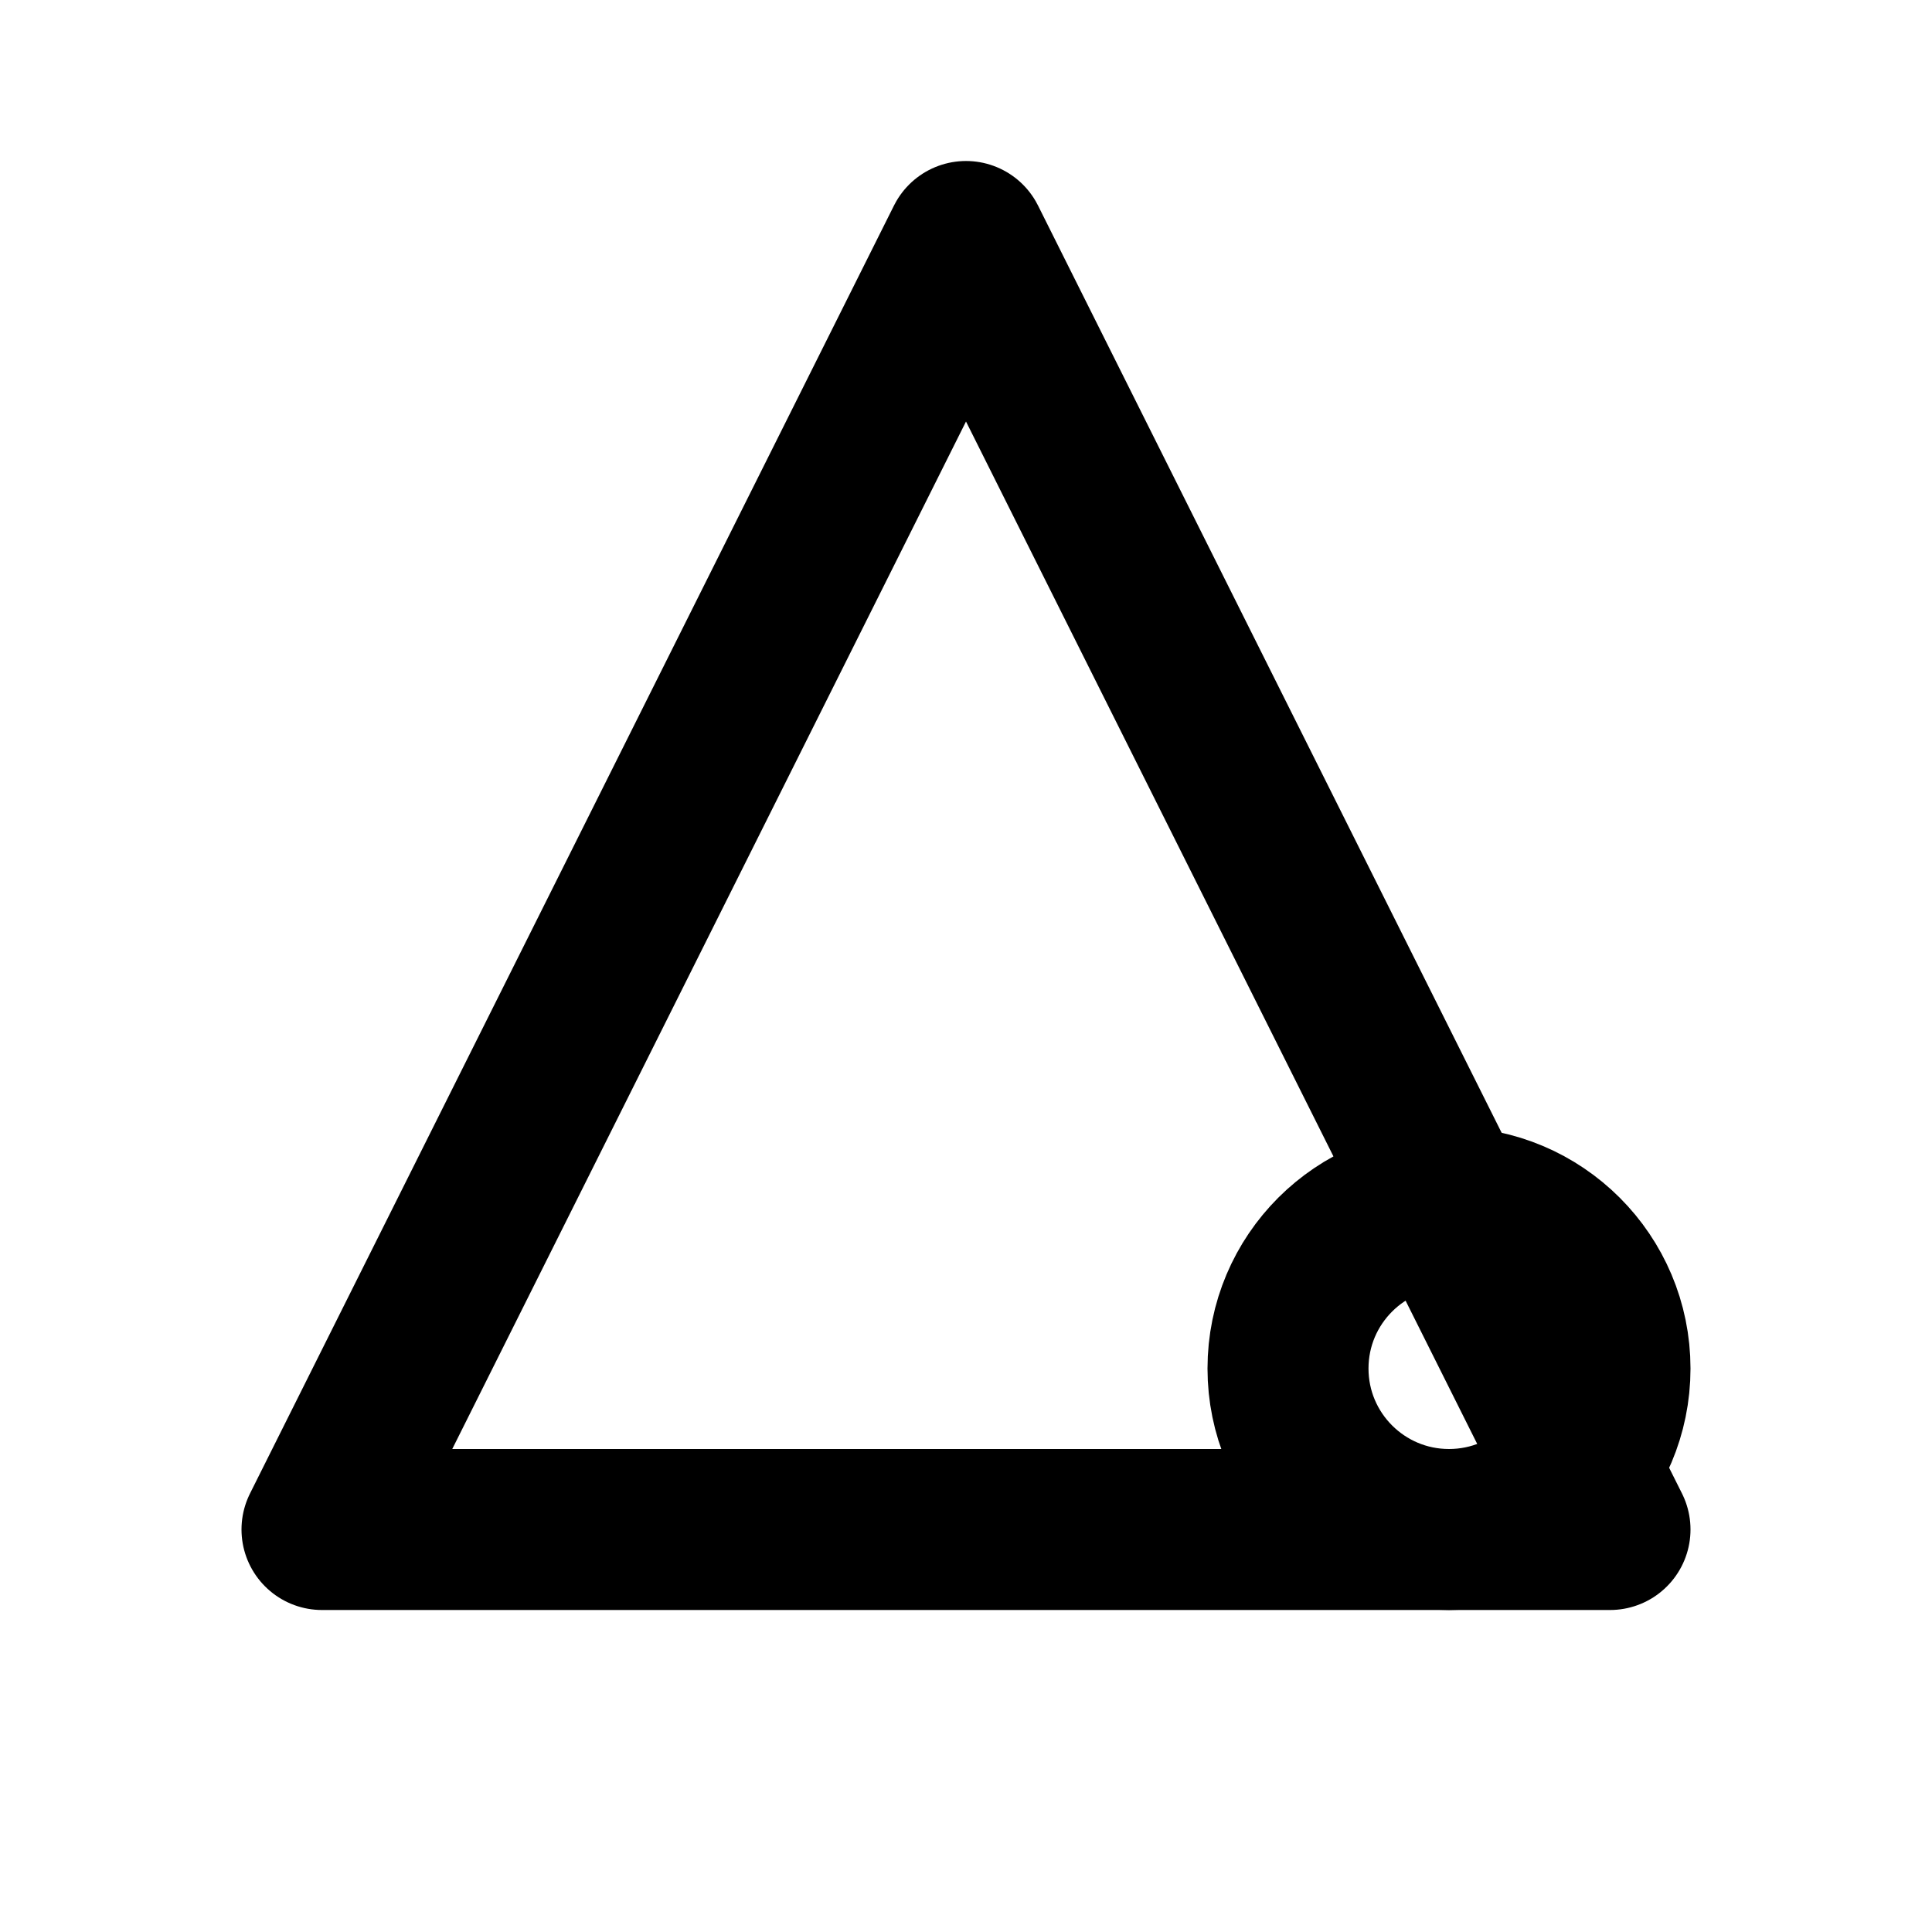
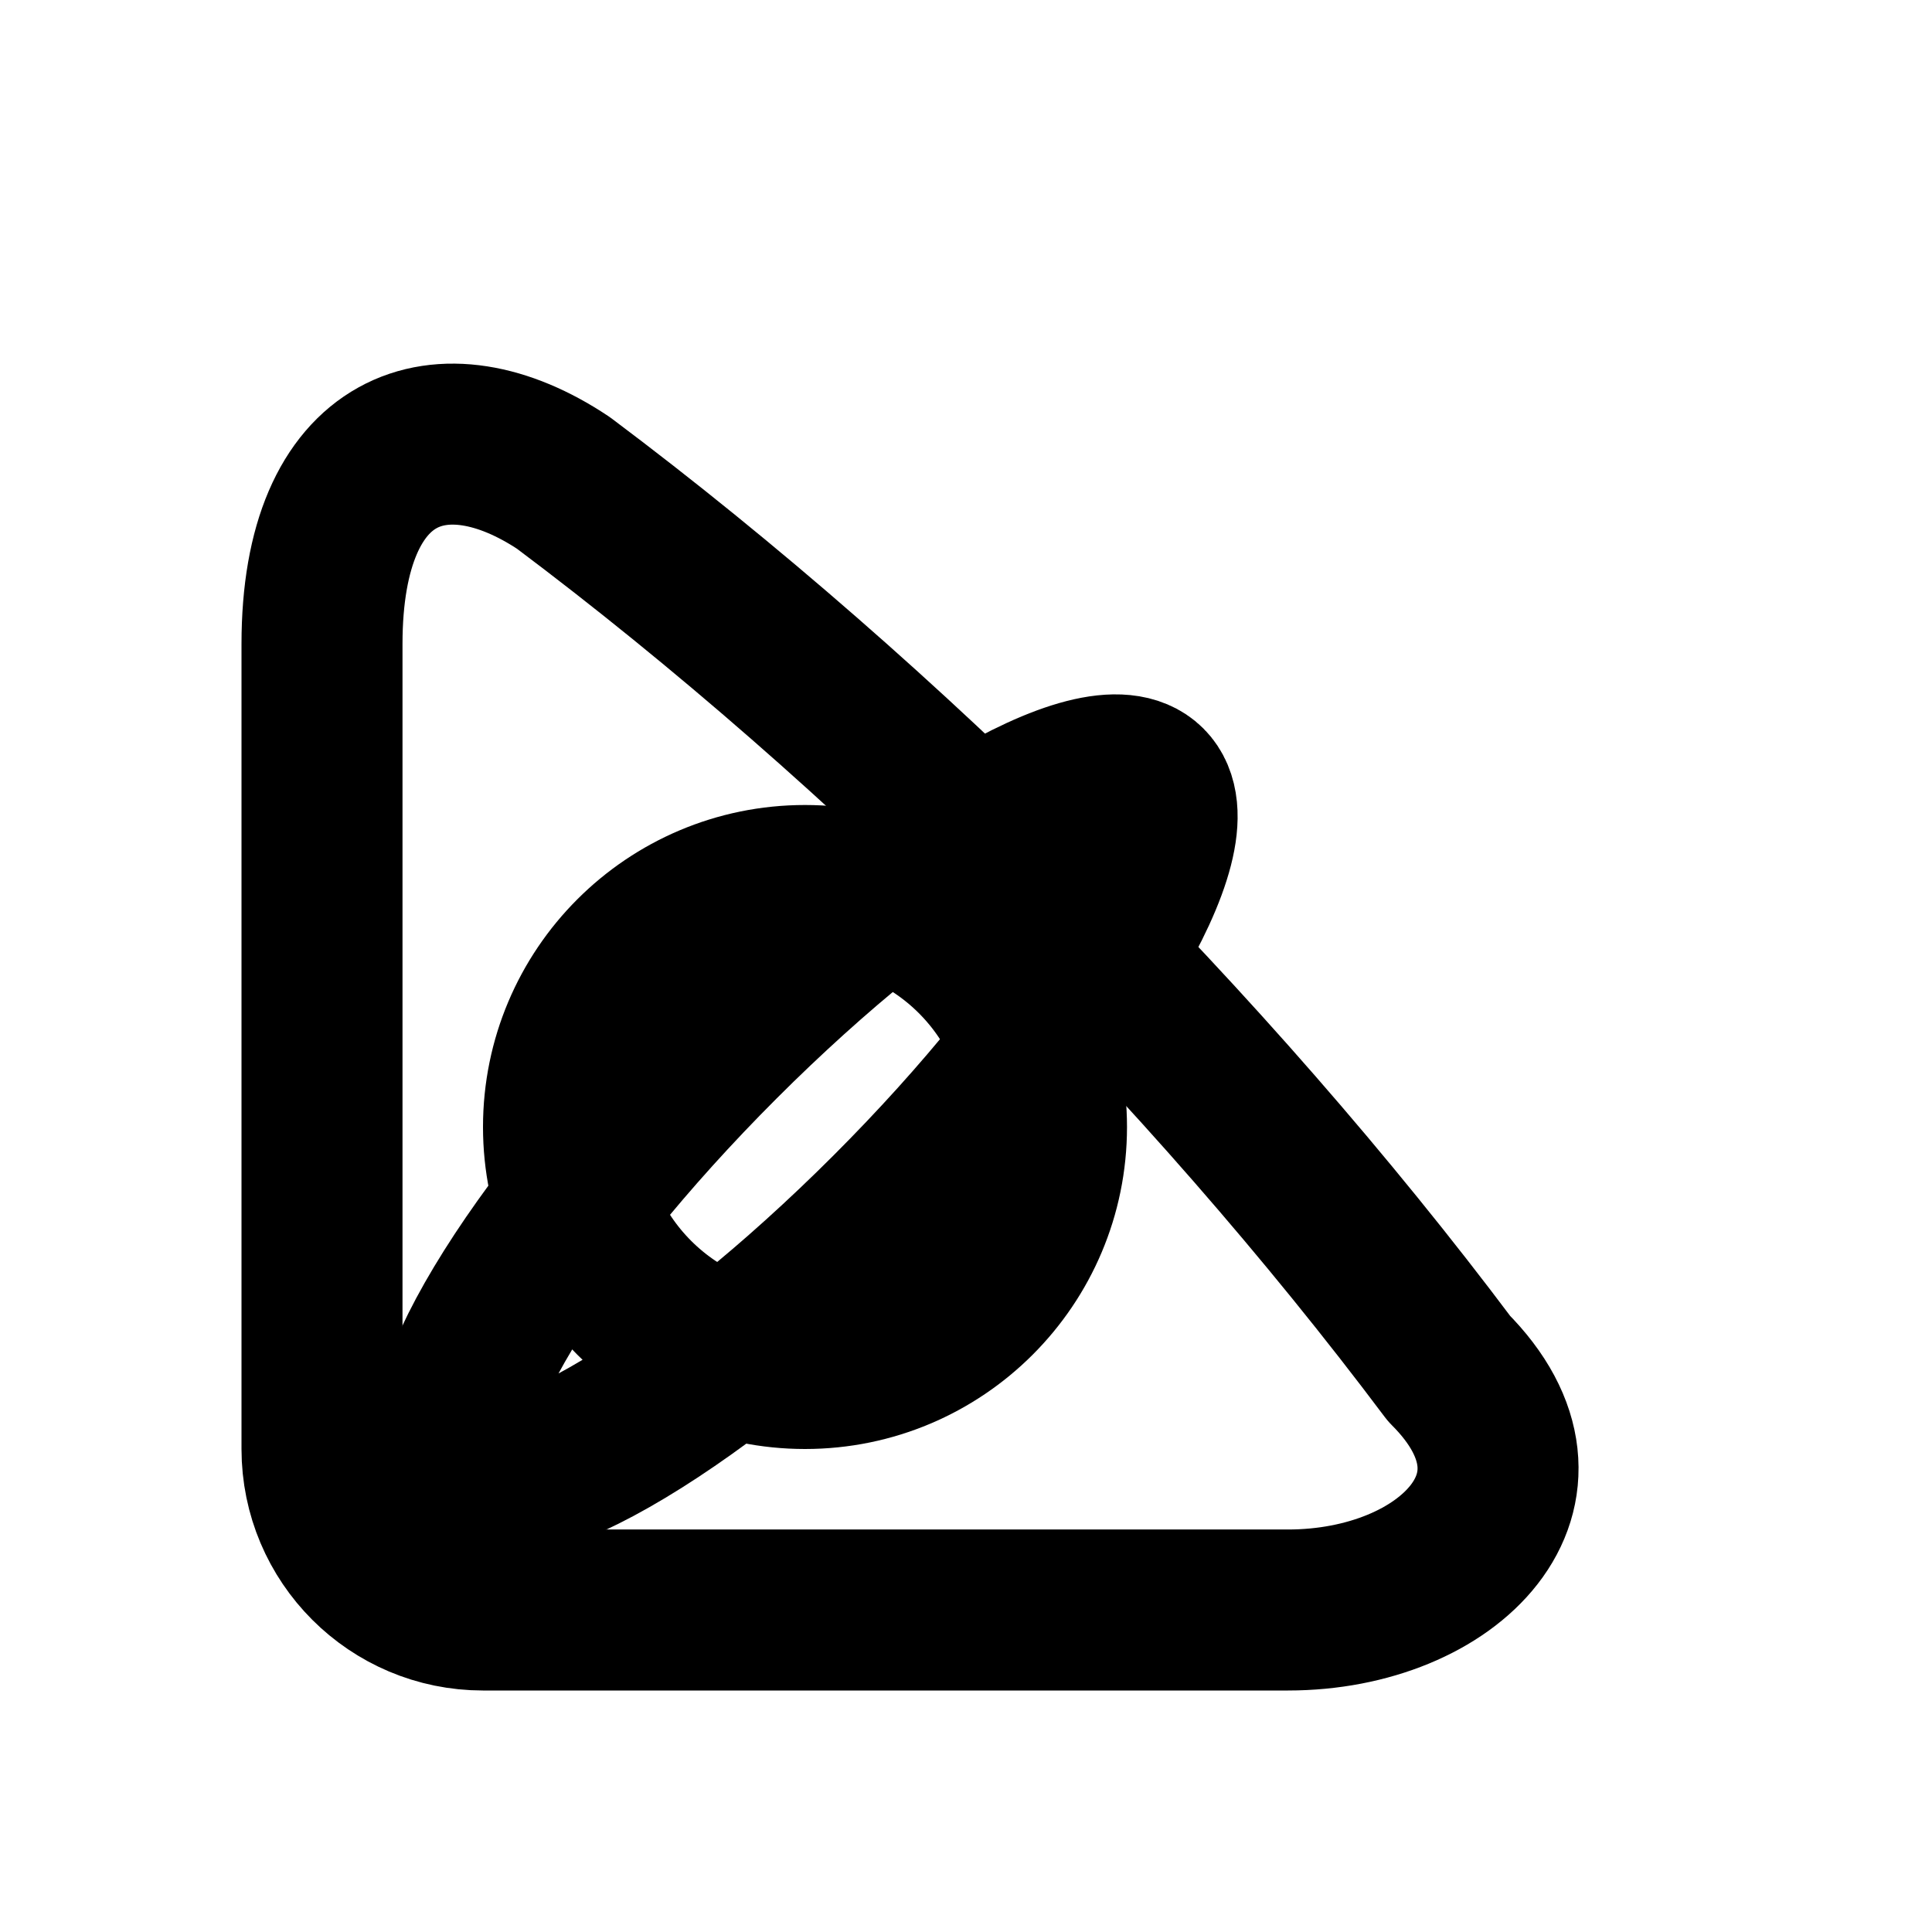
- <svg xmlns="http://www.w3.org/2000/svg" width="24" height="24" viewBox="0 0 24 24" fill="none" stroke="currentColor" stroke-width="2" stroke-linecap="round" stroke-linejoin="round">
-   <path d="M12 3l8 16H4z" />
-   <circle cx="18" cy="17" r="2" />
+ <svg xmlns="http://www.w3.org/2000/svg" viewBox="0 0 24 24" fill="none" stroke="currentColor" stroke-width="2" stroke-linecap="round" stroke-linejoin="round" class="icon icon-tabler icons-tabler-outline icon-tabler-deepshape">
+   <path stroke="none" d="M0 0h24v24H0z" fill="none" />
+   <path d="M4 8v10a2 2 0 0 0 2 2h10c2 0 3.5 -1.5 2 -3c-3 -4 -7 -8 -11 -11c-1.5 -1 -3 -0.5 -3 2z" />
+   <circle cx="10" cy="14" r="3" />
+   <ellipse cx="10" cy="14" rx="6" ry="1.5" transform="rotate(-45 10 14)" />
</svg>
